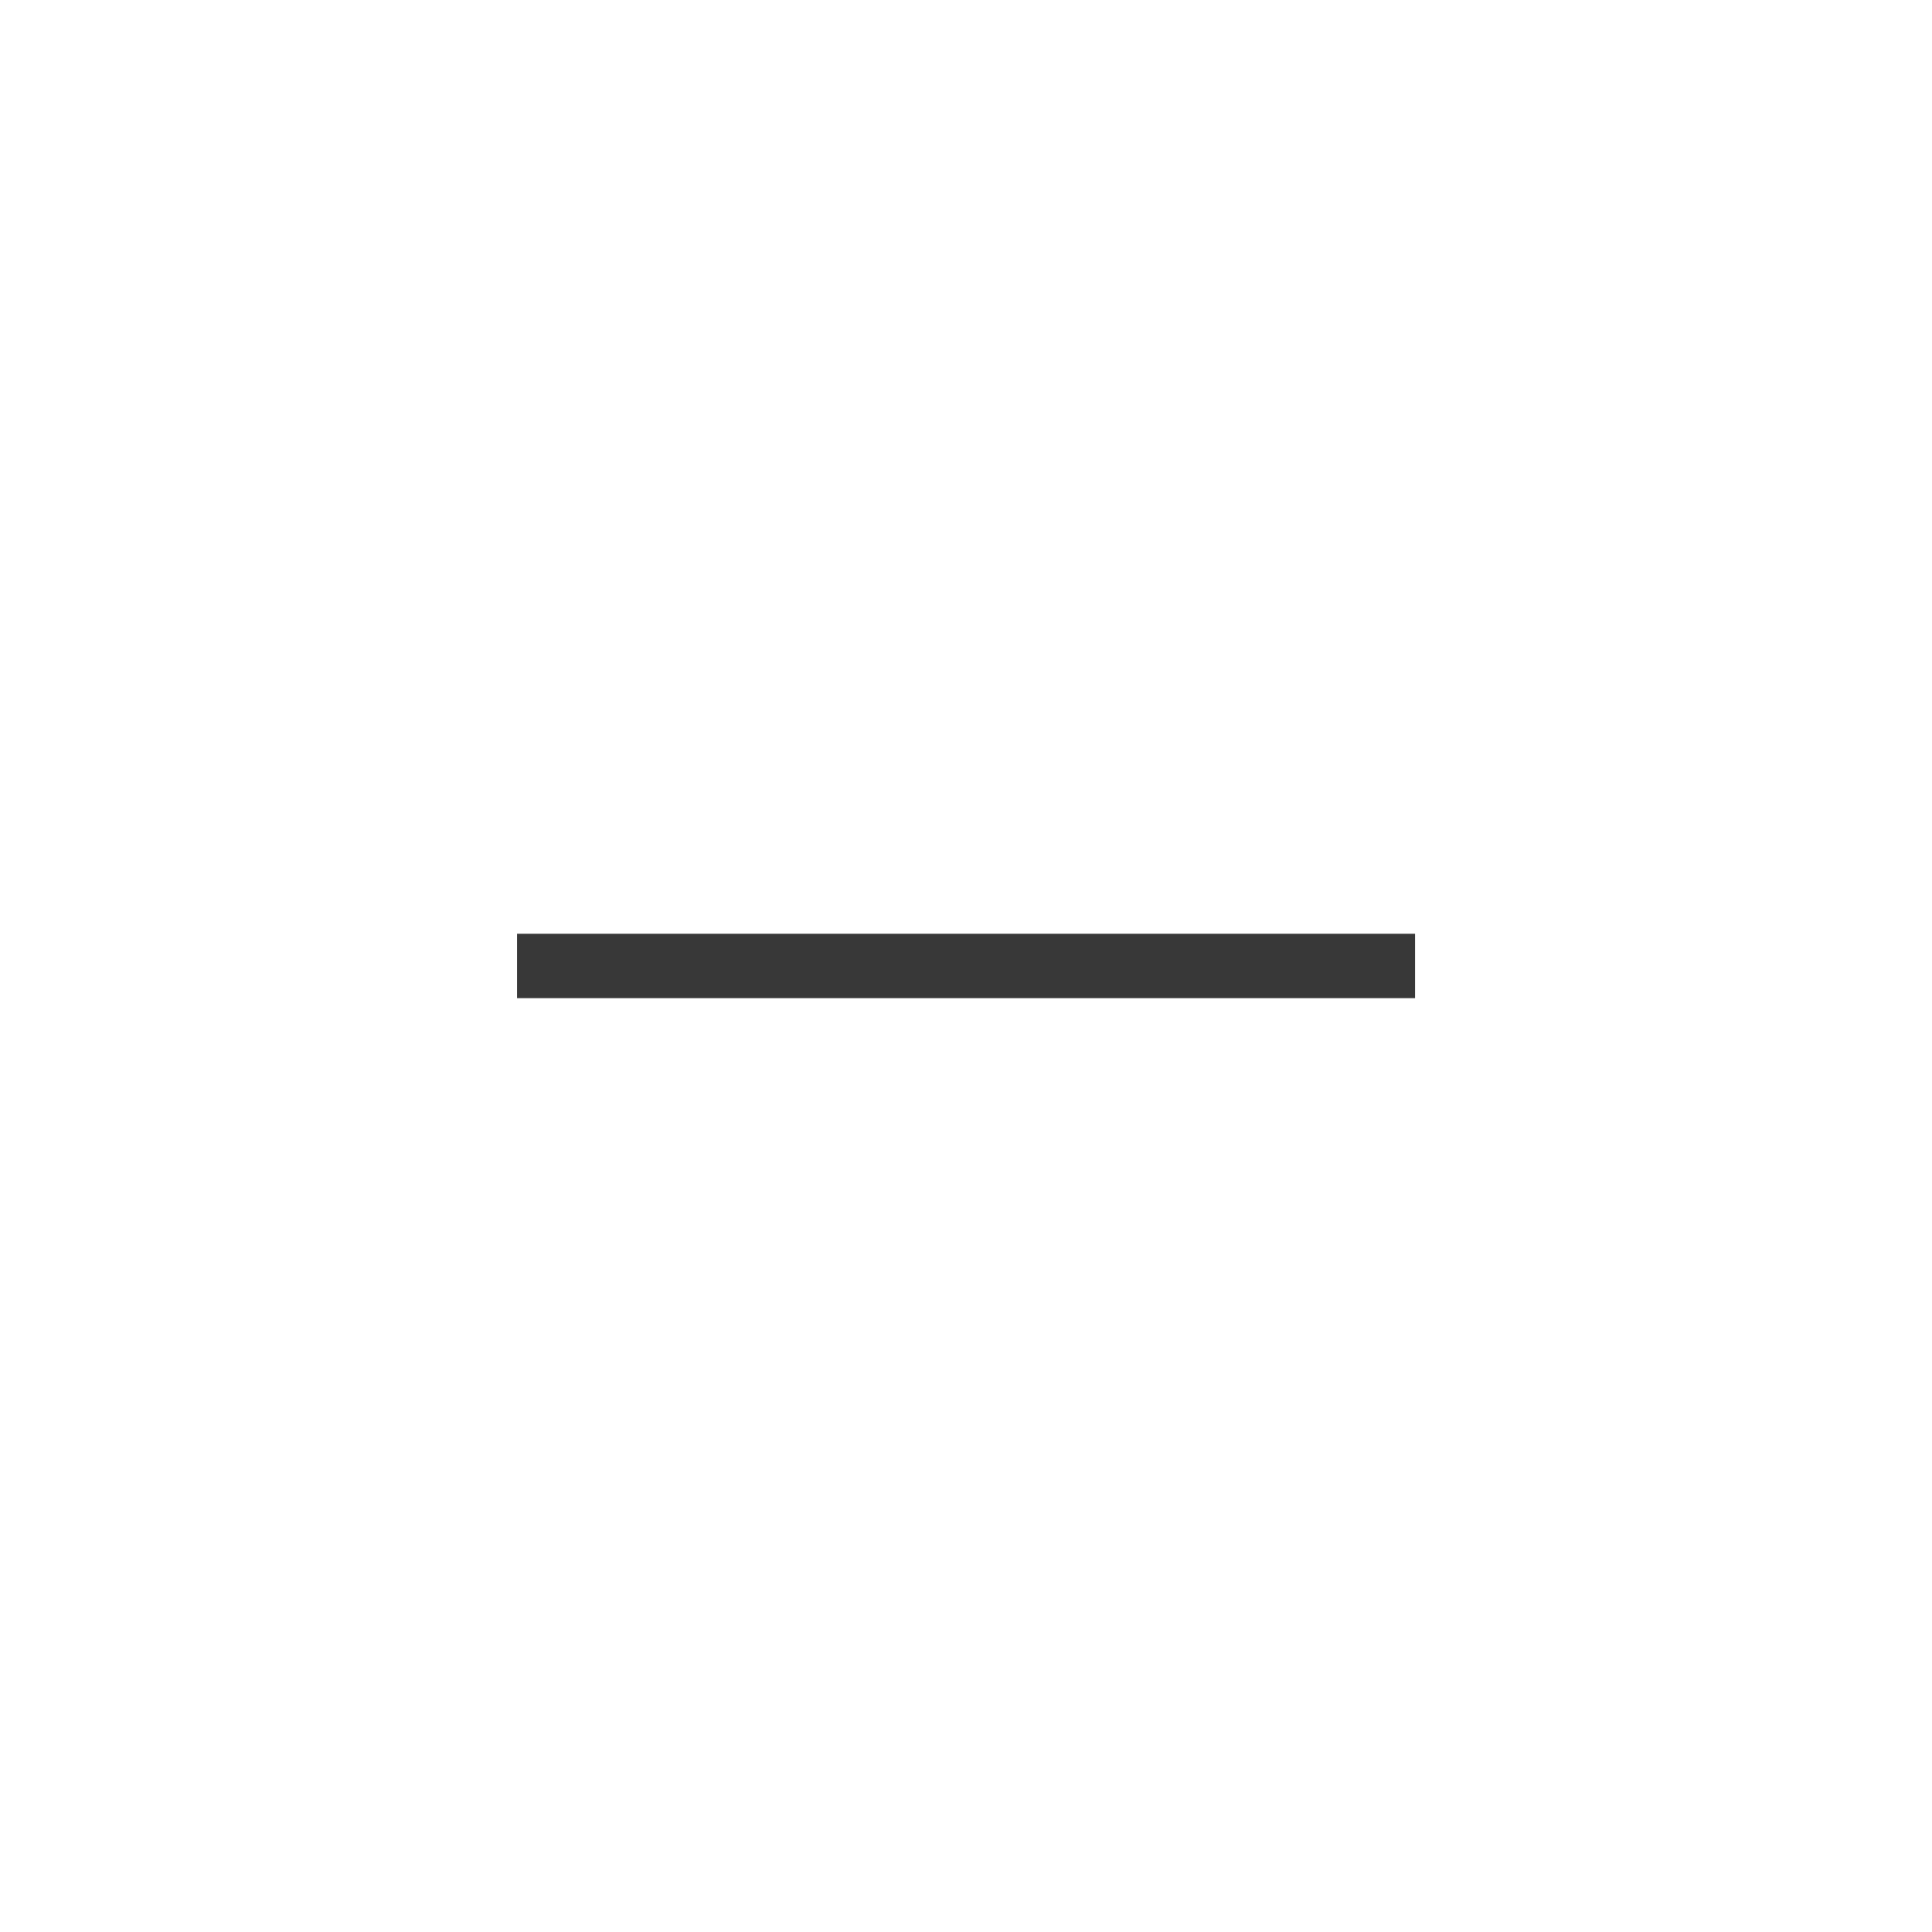
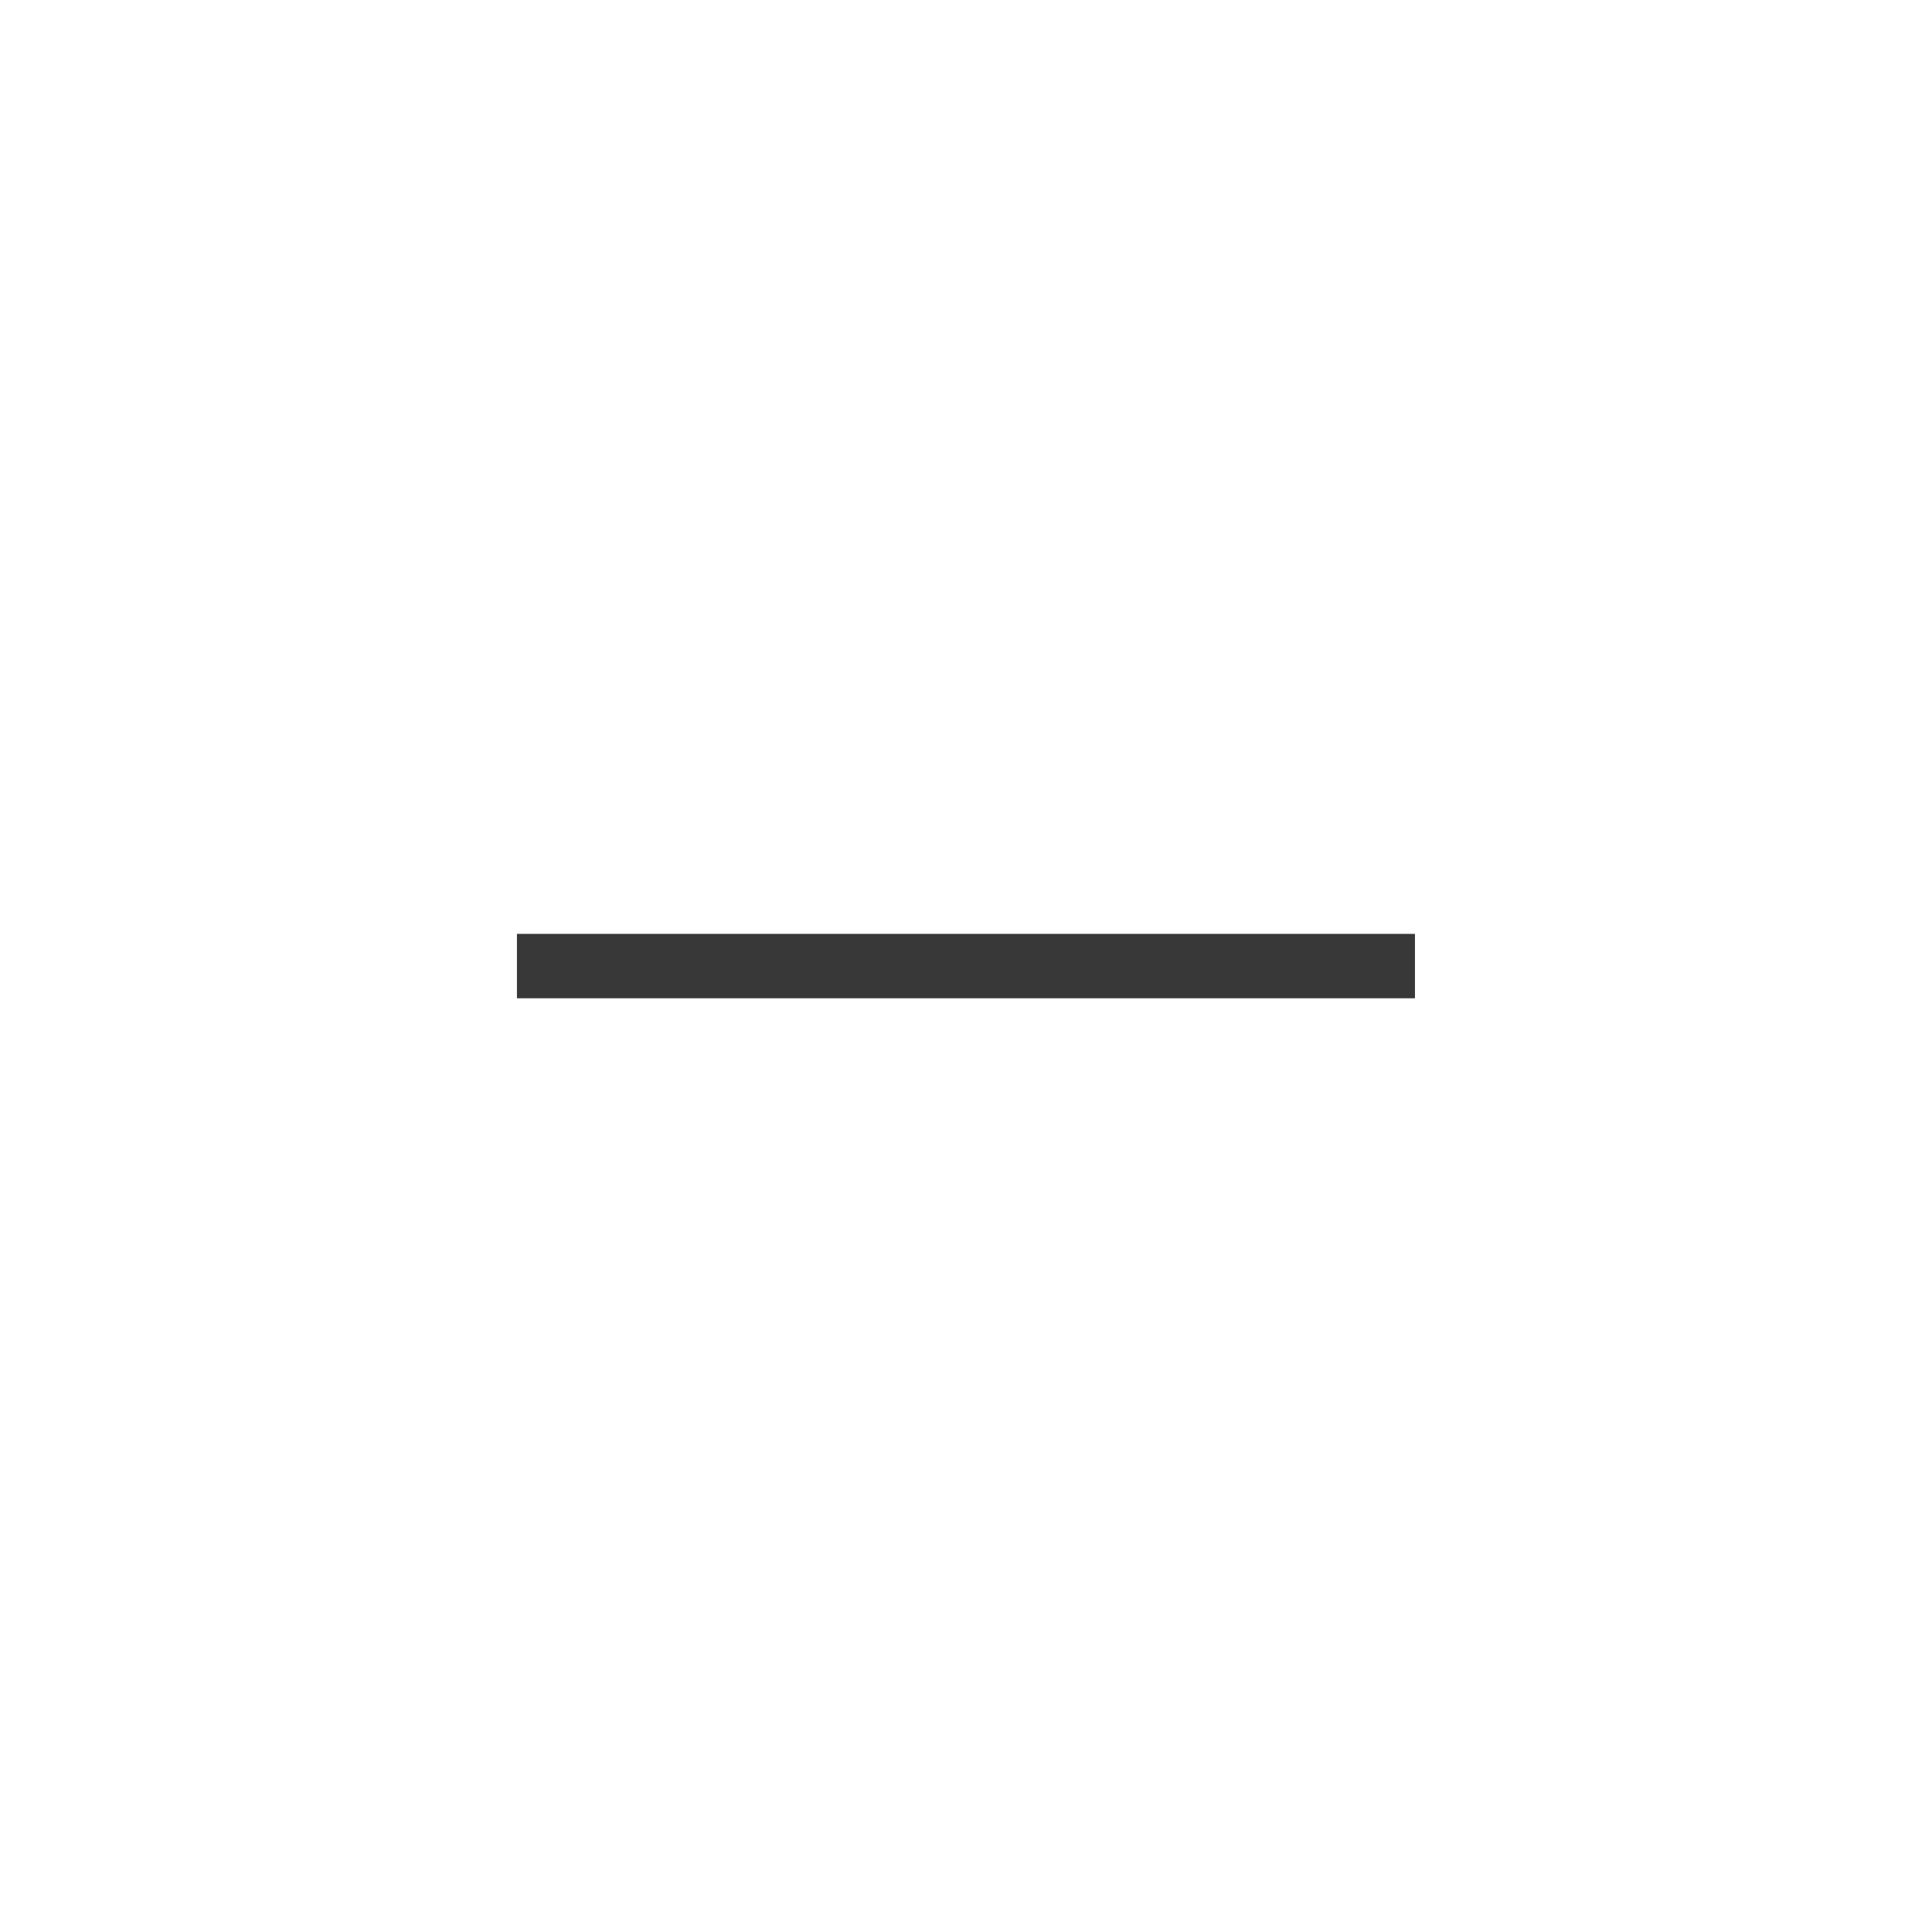
- <svg xmlns="http://www.w3.org/2000/svg" id="svg8" version="1.1" viewBox="0 0 7.937 7.938" height="30" width="30">
-   <defs id="defs2" />
-   <g transform="translate(0,-289.0625)" id="layer1">
-     <g transform="matrix(0.2645833,0,0,0.2645833,11.89587,2.95642)" id="4" />
-     <g transform="matrix(0.2645833,0,0,0.2645833,5.935576,3.503888)" id="4-7" />
-     <polygon fill="#303030" points="25,20 25,19 24.529,19 15.471,19 15,19 15,20 15.471,20 24.529,20 " id="polygon2" transform="matrix(0.3689657,0,0,0.2645833,-3.410564,287.8719)" style="fill:#383838;fill-opacity:1" />
+ <svg xmlns="http://www.w3.org/2000/svg" width="30" height="30" version="1.1" viewBox="0 0 7.938 7.938">
+   <g transform="translate(0 -289.06)">
+     <polygon transform="matrix(.36897 0 0 .26458 -3.4106 287.87)" points="25 20 25 19 24.529 19 15.471 19 15 19 15 20 15.471 20 24.529 20" fill="#383838" />
  </g>
</svg>
